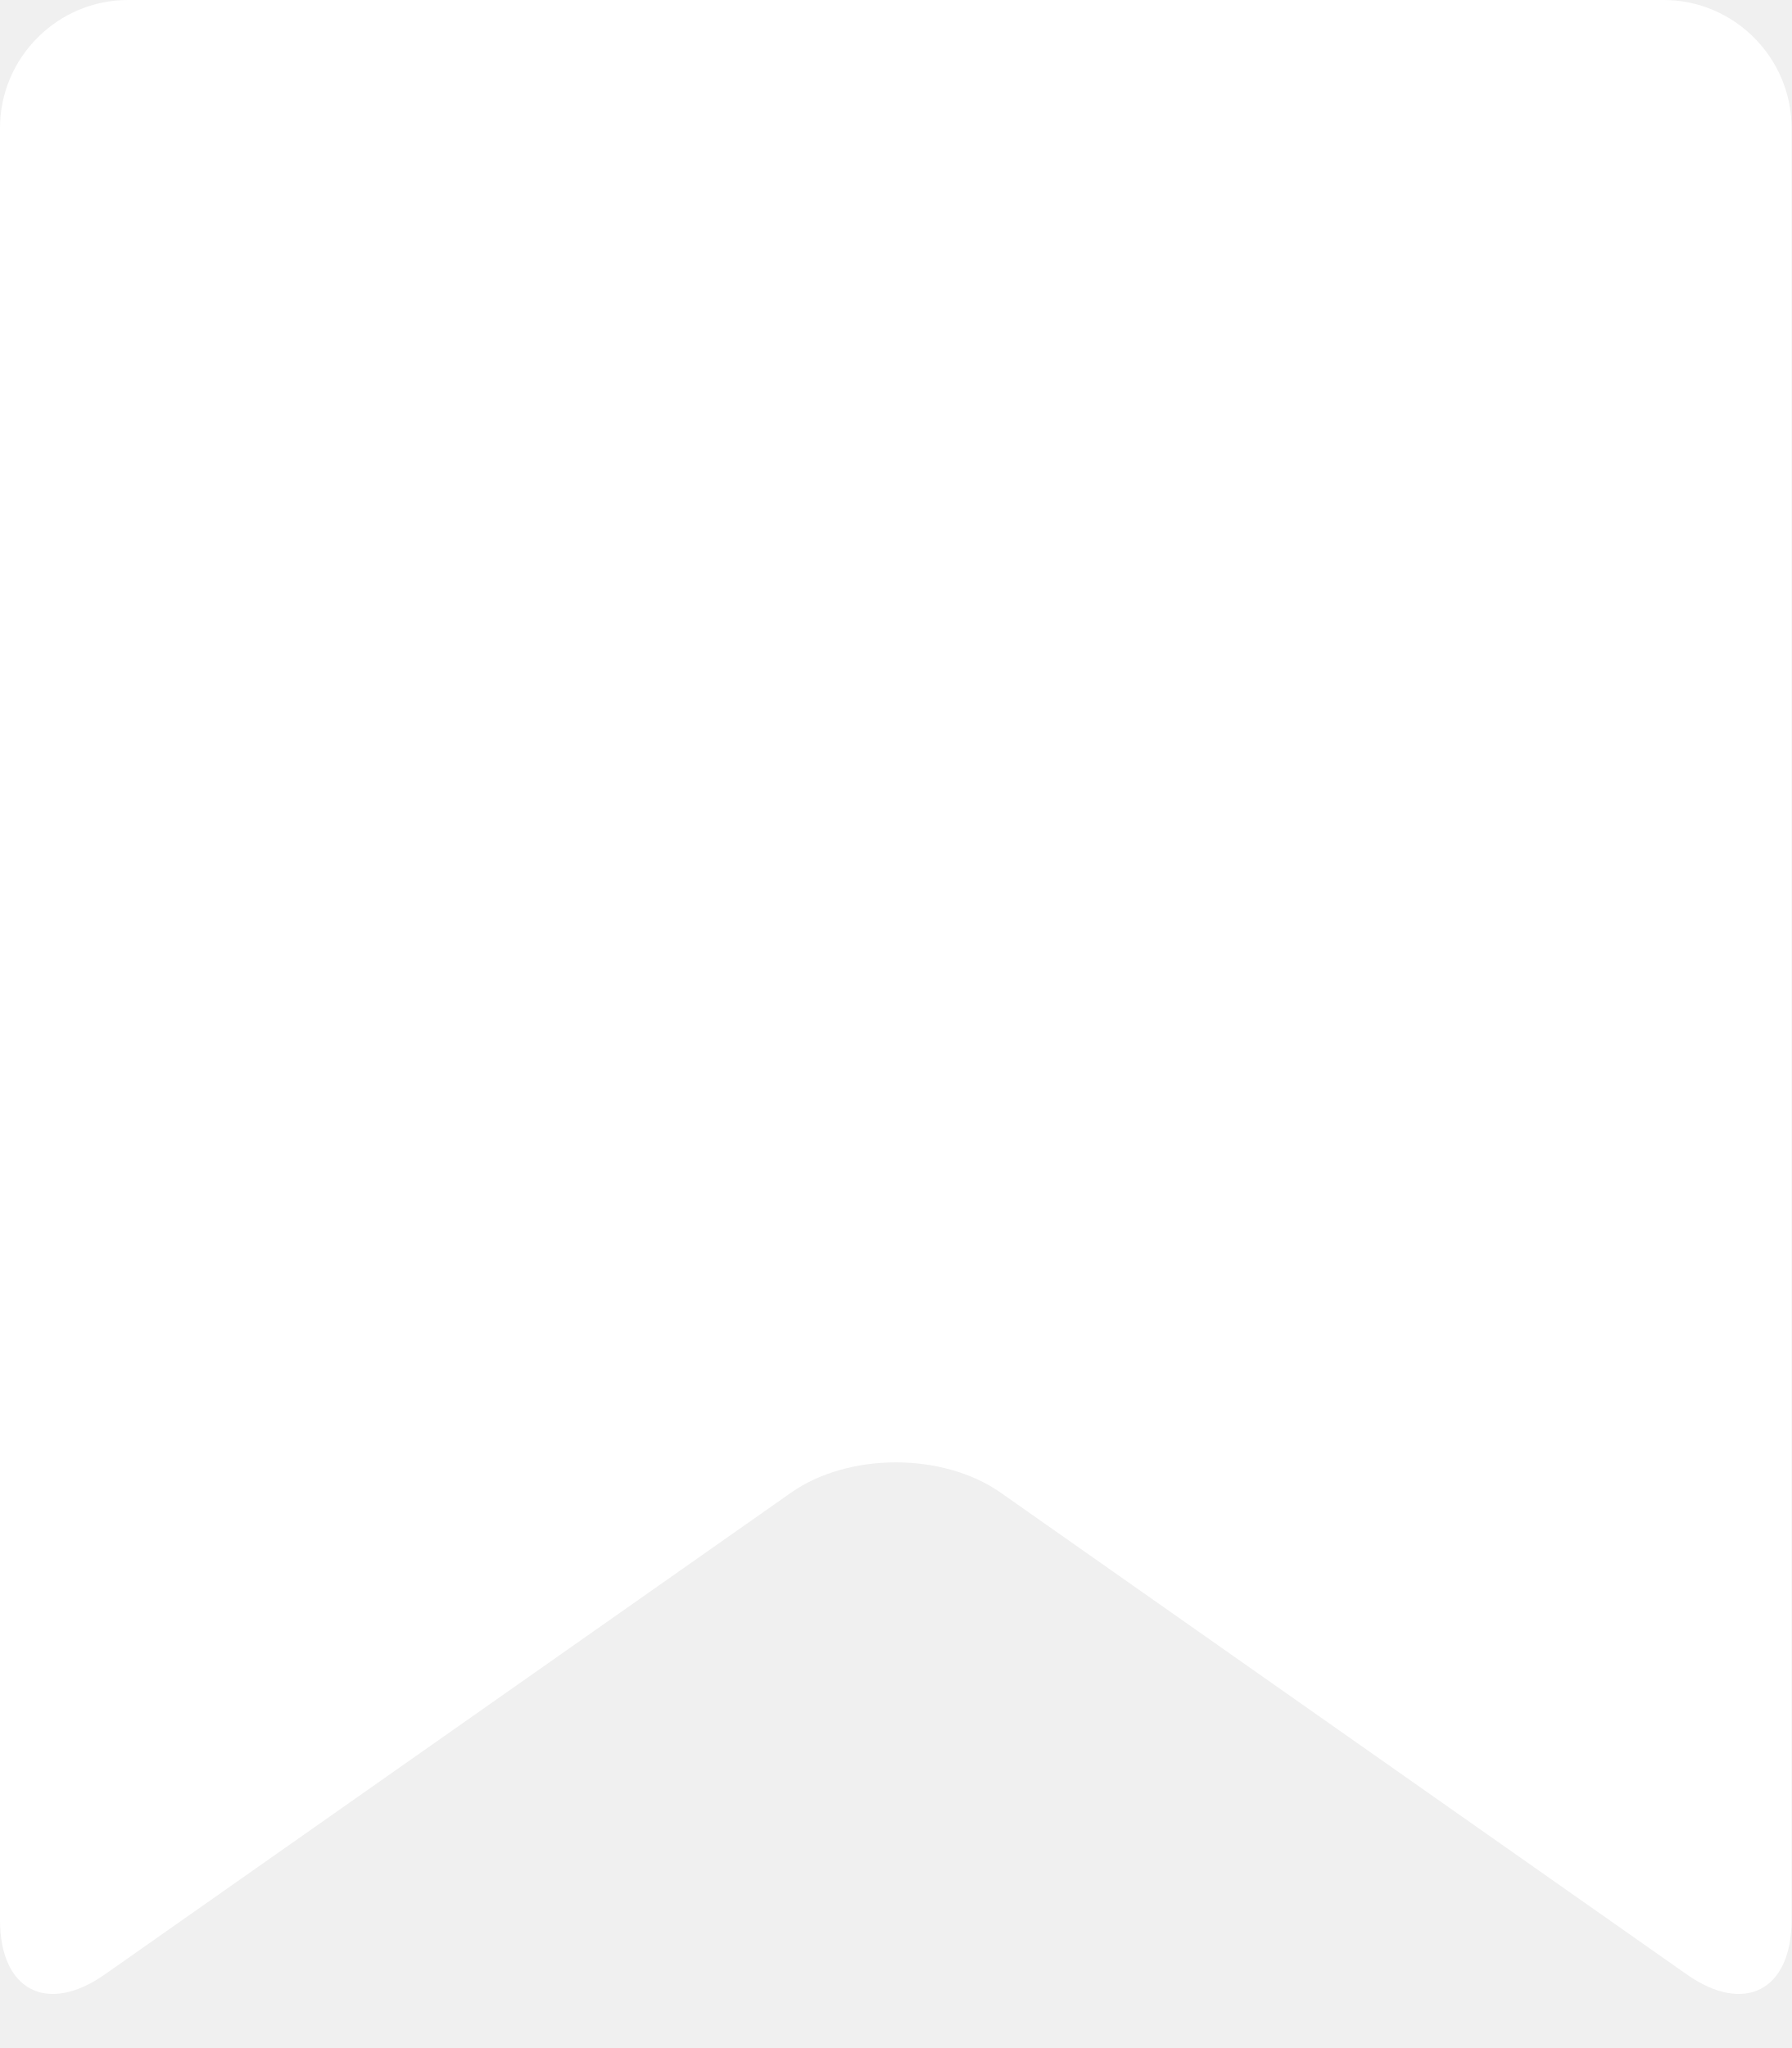
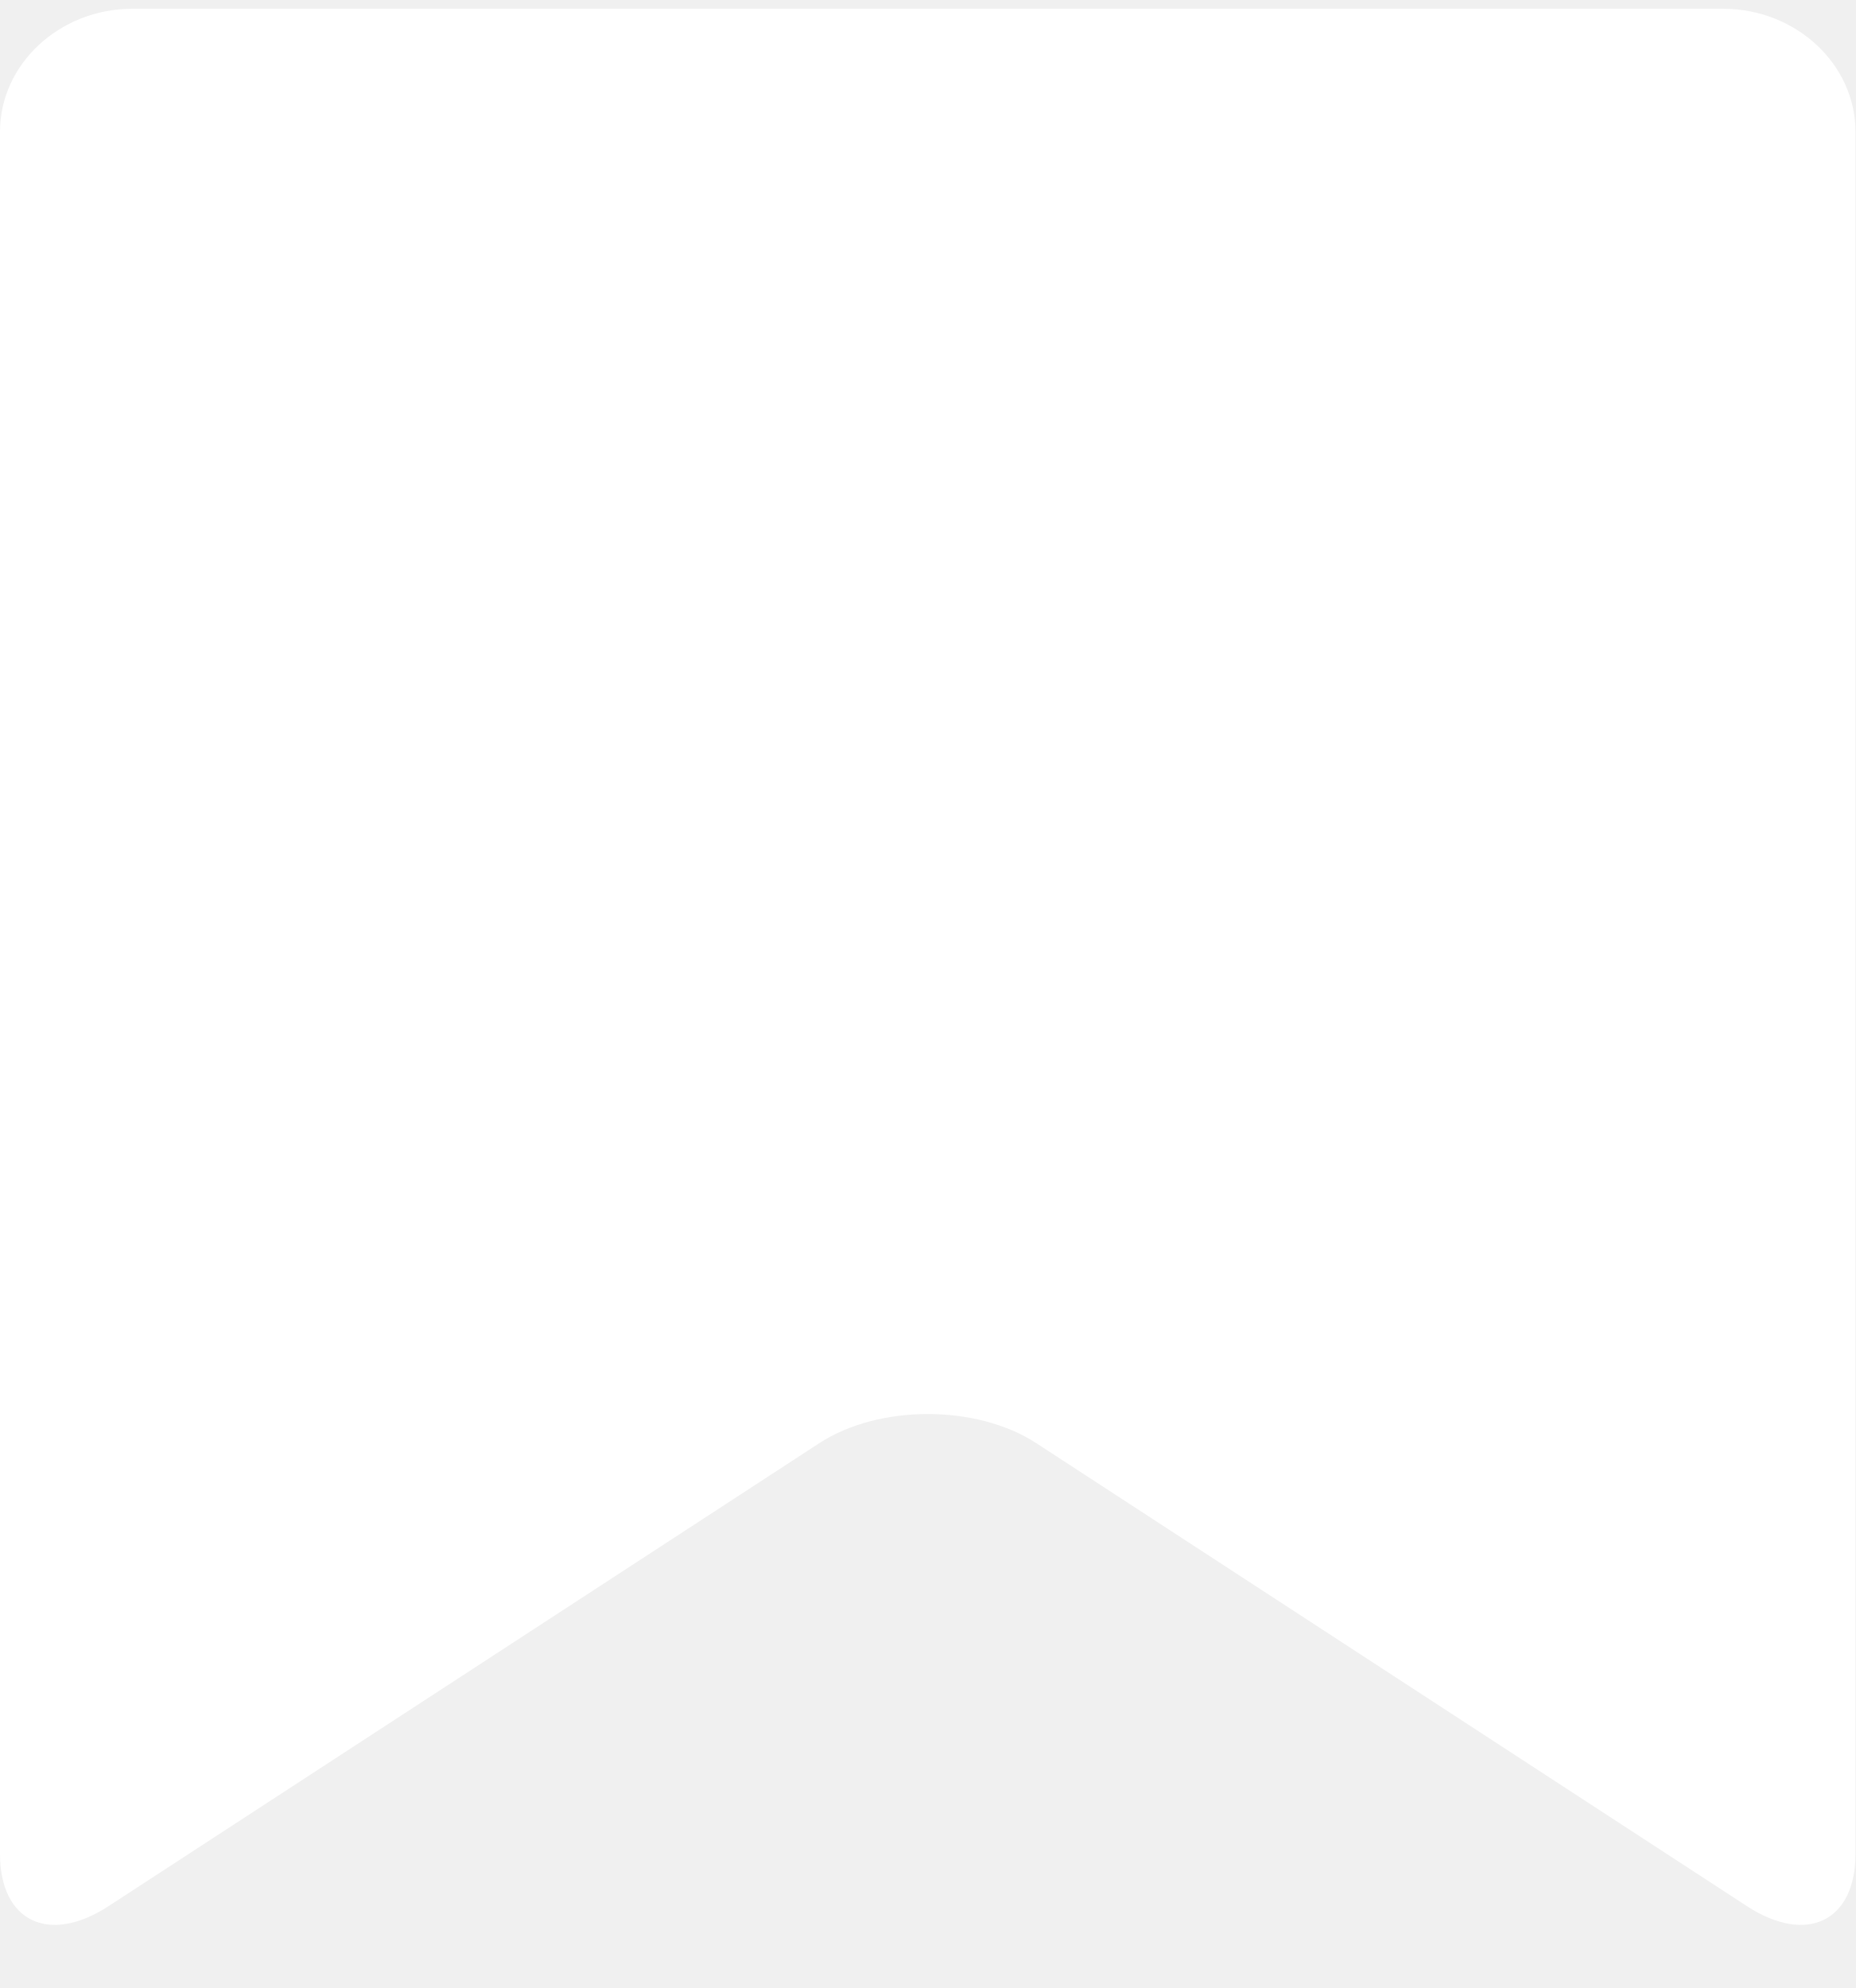
- <svg xmlns="http://www.w3.org/2000/svg" width="14" height="16" viewBox="0 0 14 16" fill="none">
-   <path d="M14 15C14 15.55 13.632 15.741 13.182 15.426L7.819 11.661C7.369 11.346 6.632 11.346 6.182 11.661L0.818 15.426C0.368 15.741 0 15.55 0 15V1C0 0.45 0.45 0 1 0H13C13.55 0 14 0.45 14 1V15Z" fill="white" />
+ <svg xmlns="http://www.w3.org/2000/svg" width="14" height="15" viewBox="0 0 14 15" fill="none">
+   <path d="M14 13.988C14 14.498 13.632 14.675 13.182 14.383L7.819 10.889C7.369 10.596 6.632 10.596 6.182 10.889L0.818 14.383C0.368 14.675 0 14.498 0 13.988V0.994C0 0.483 0.45 0.066 1 0.066H13C13.55 0.066 14 0.483 14 0.994V13.988Z" fill="white" />
</svg>
